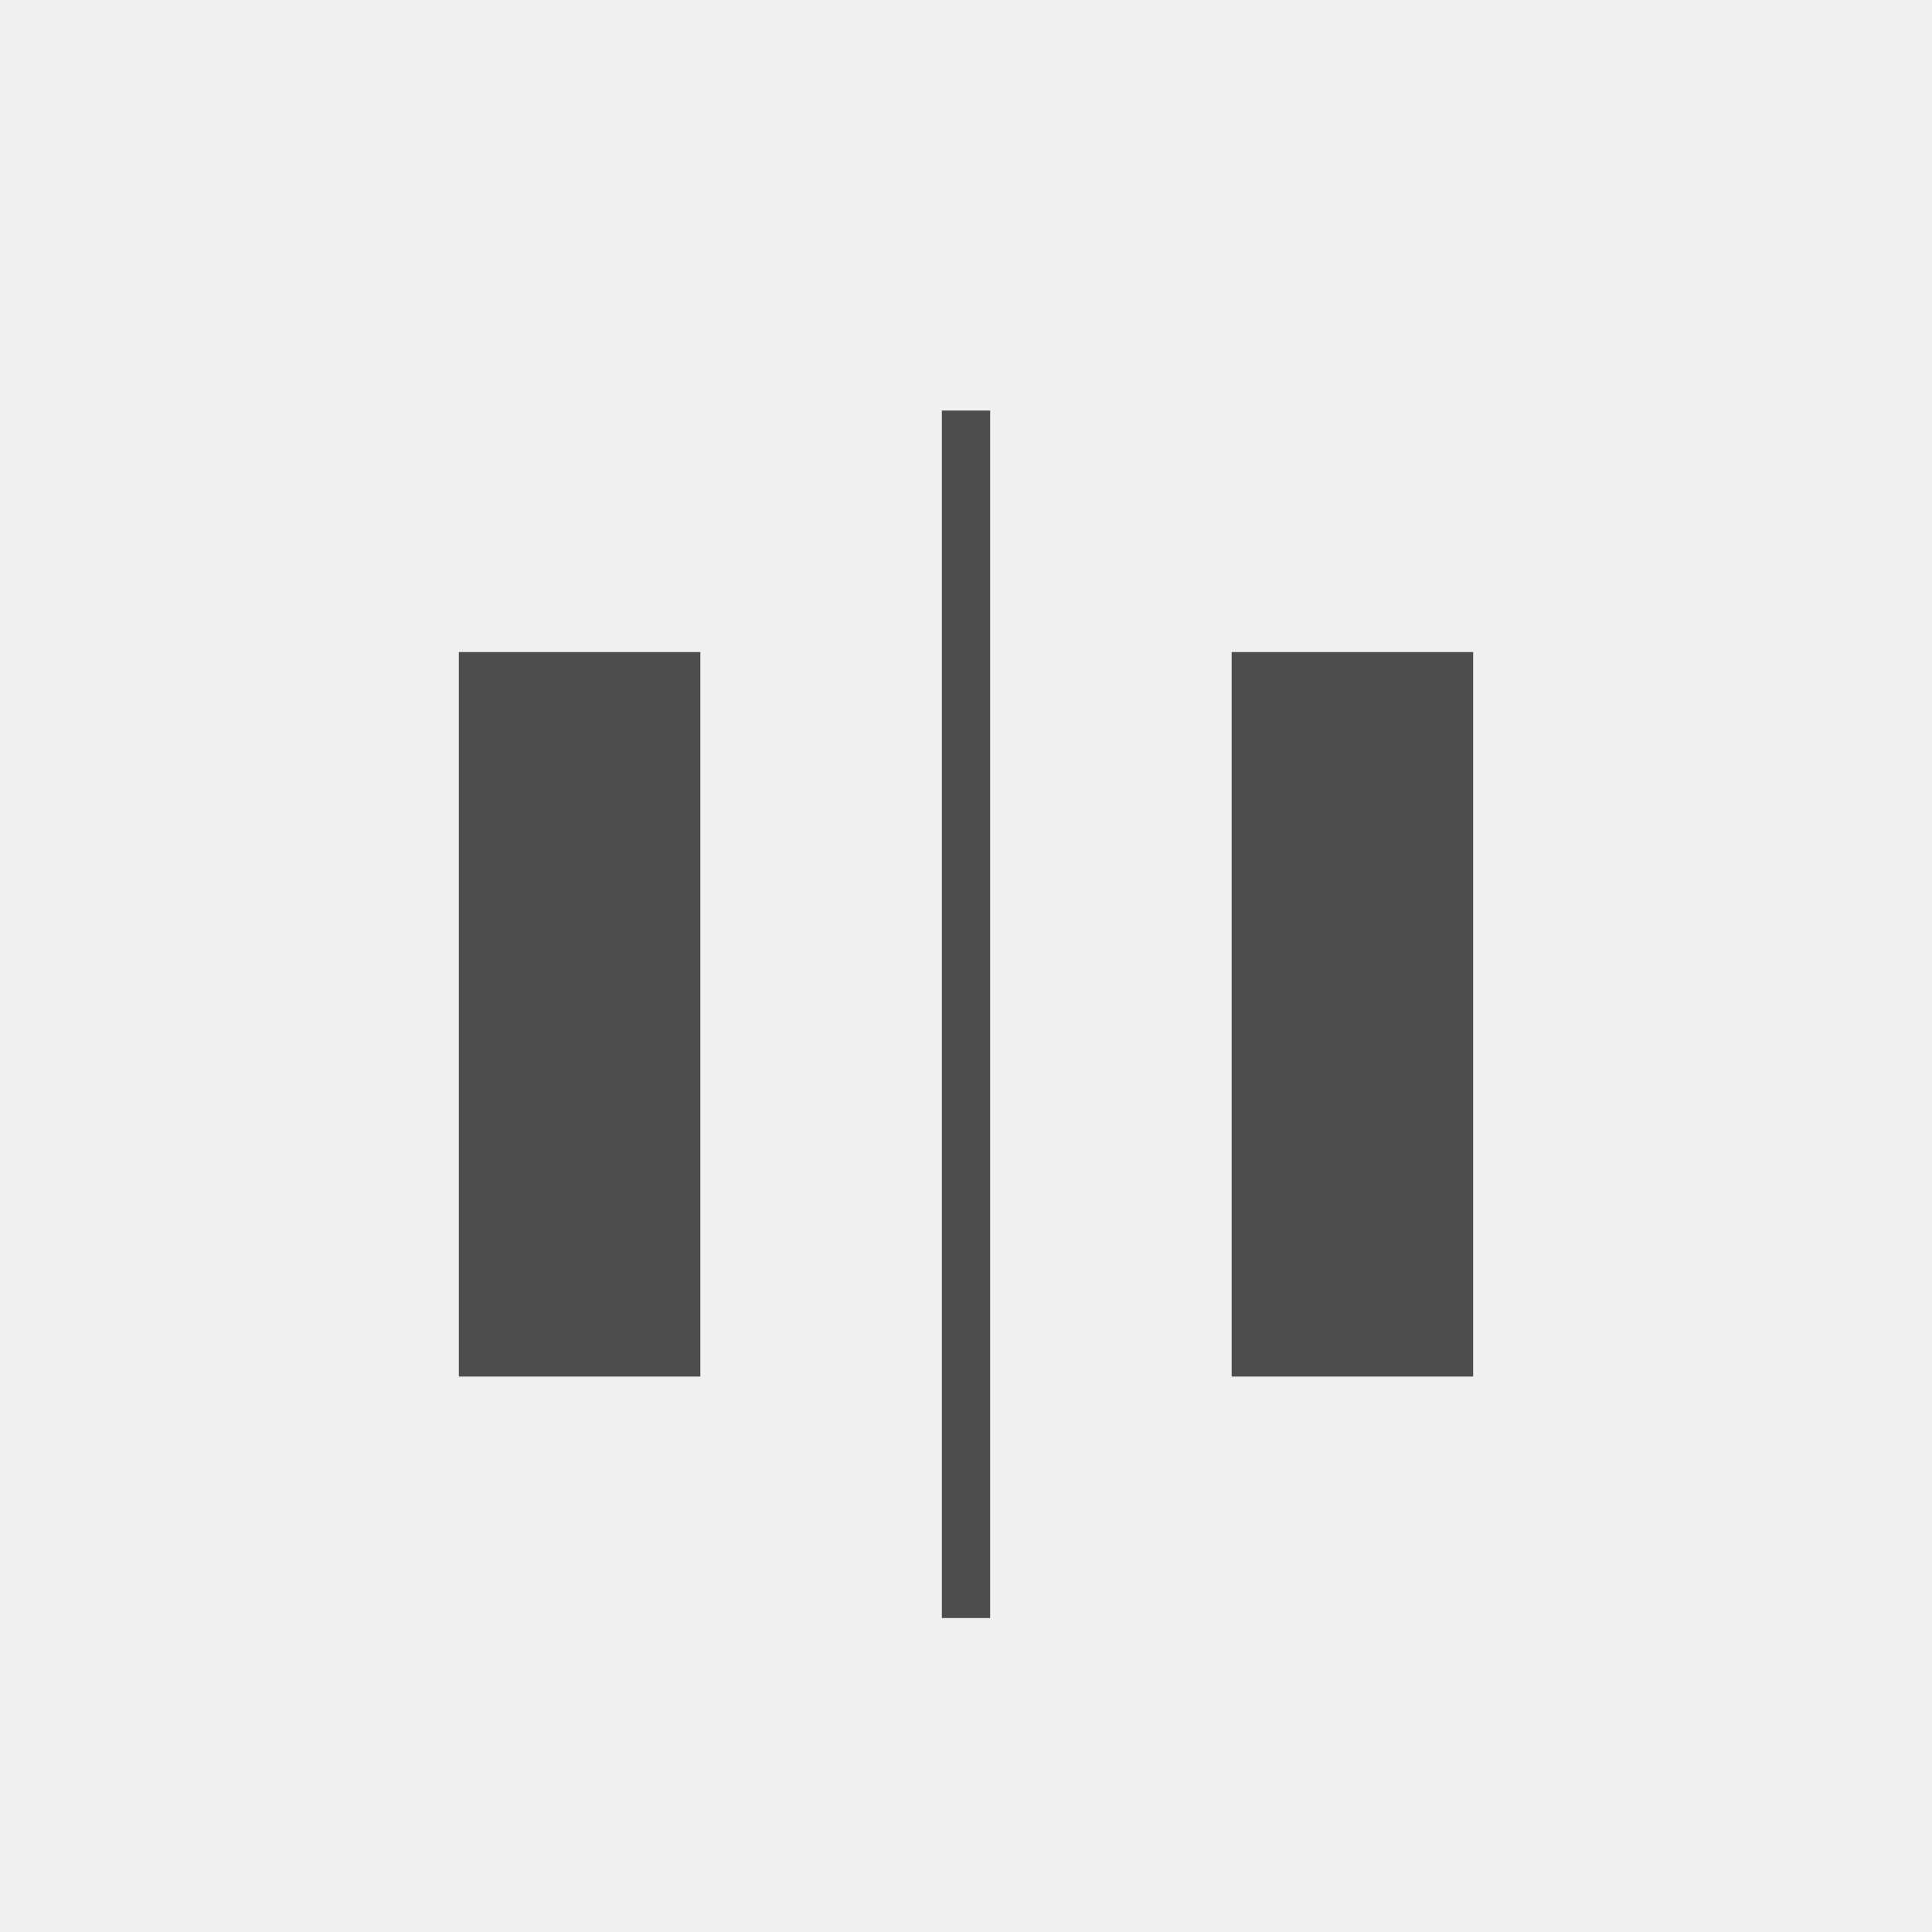
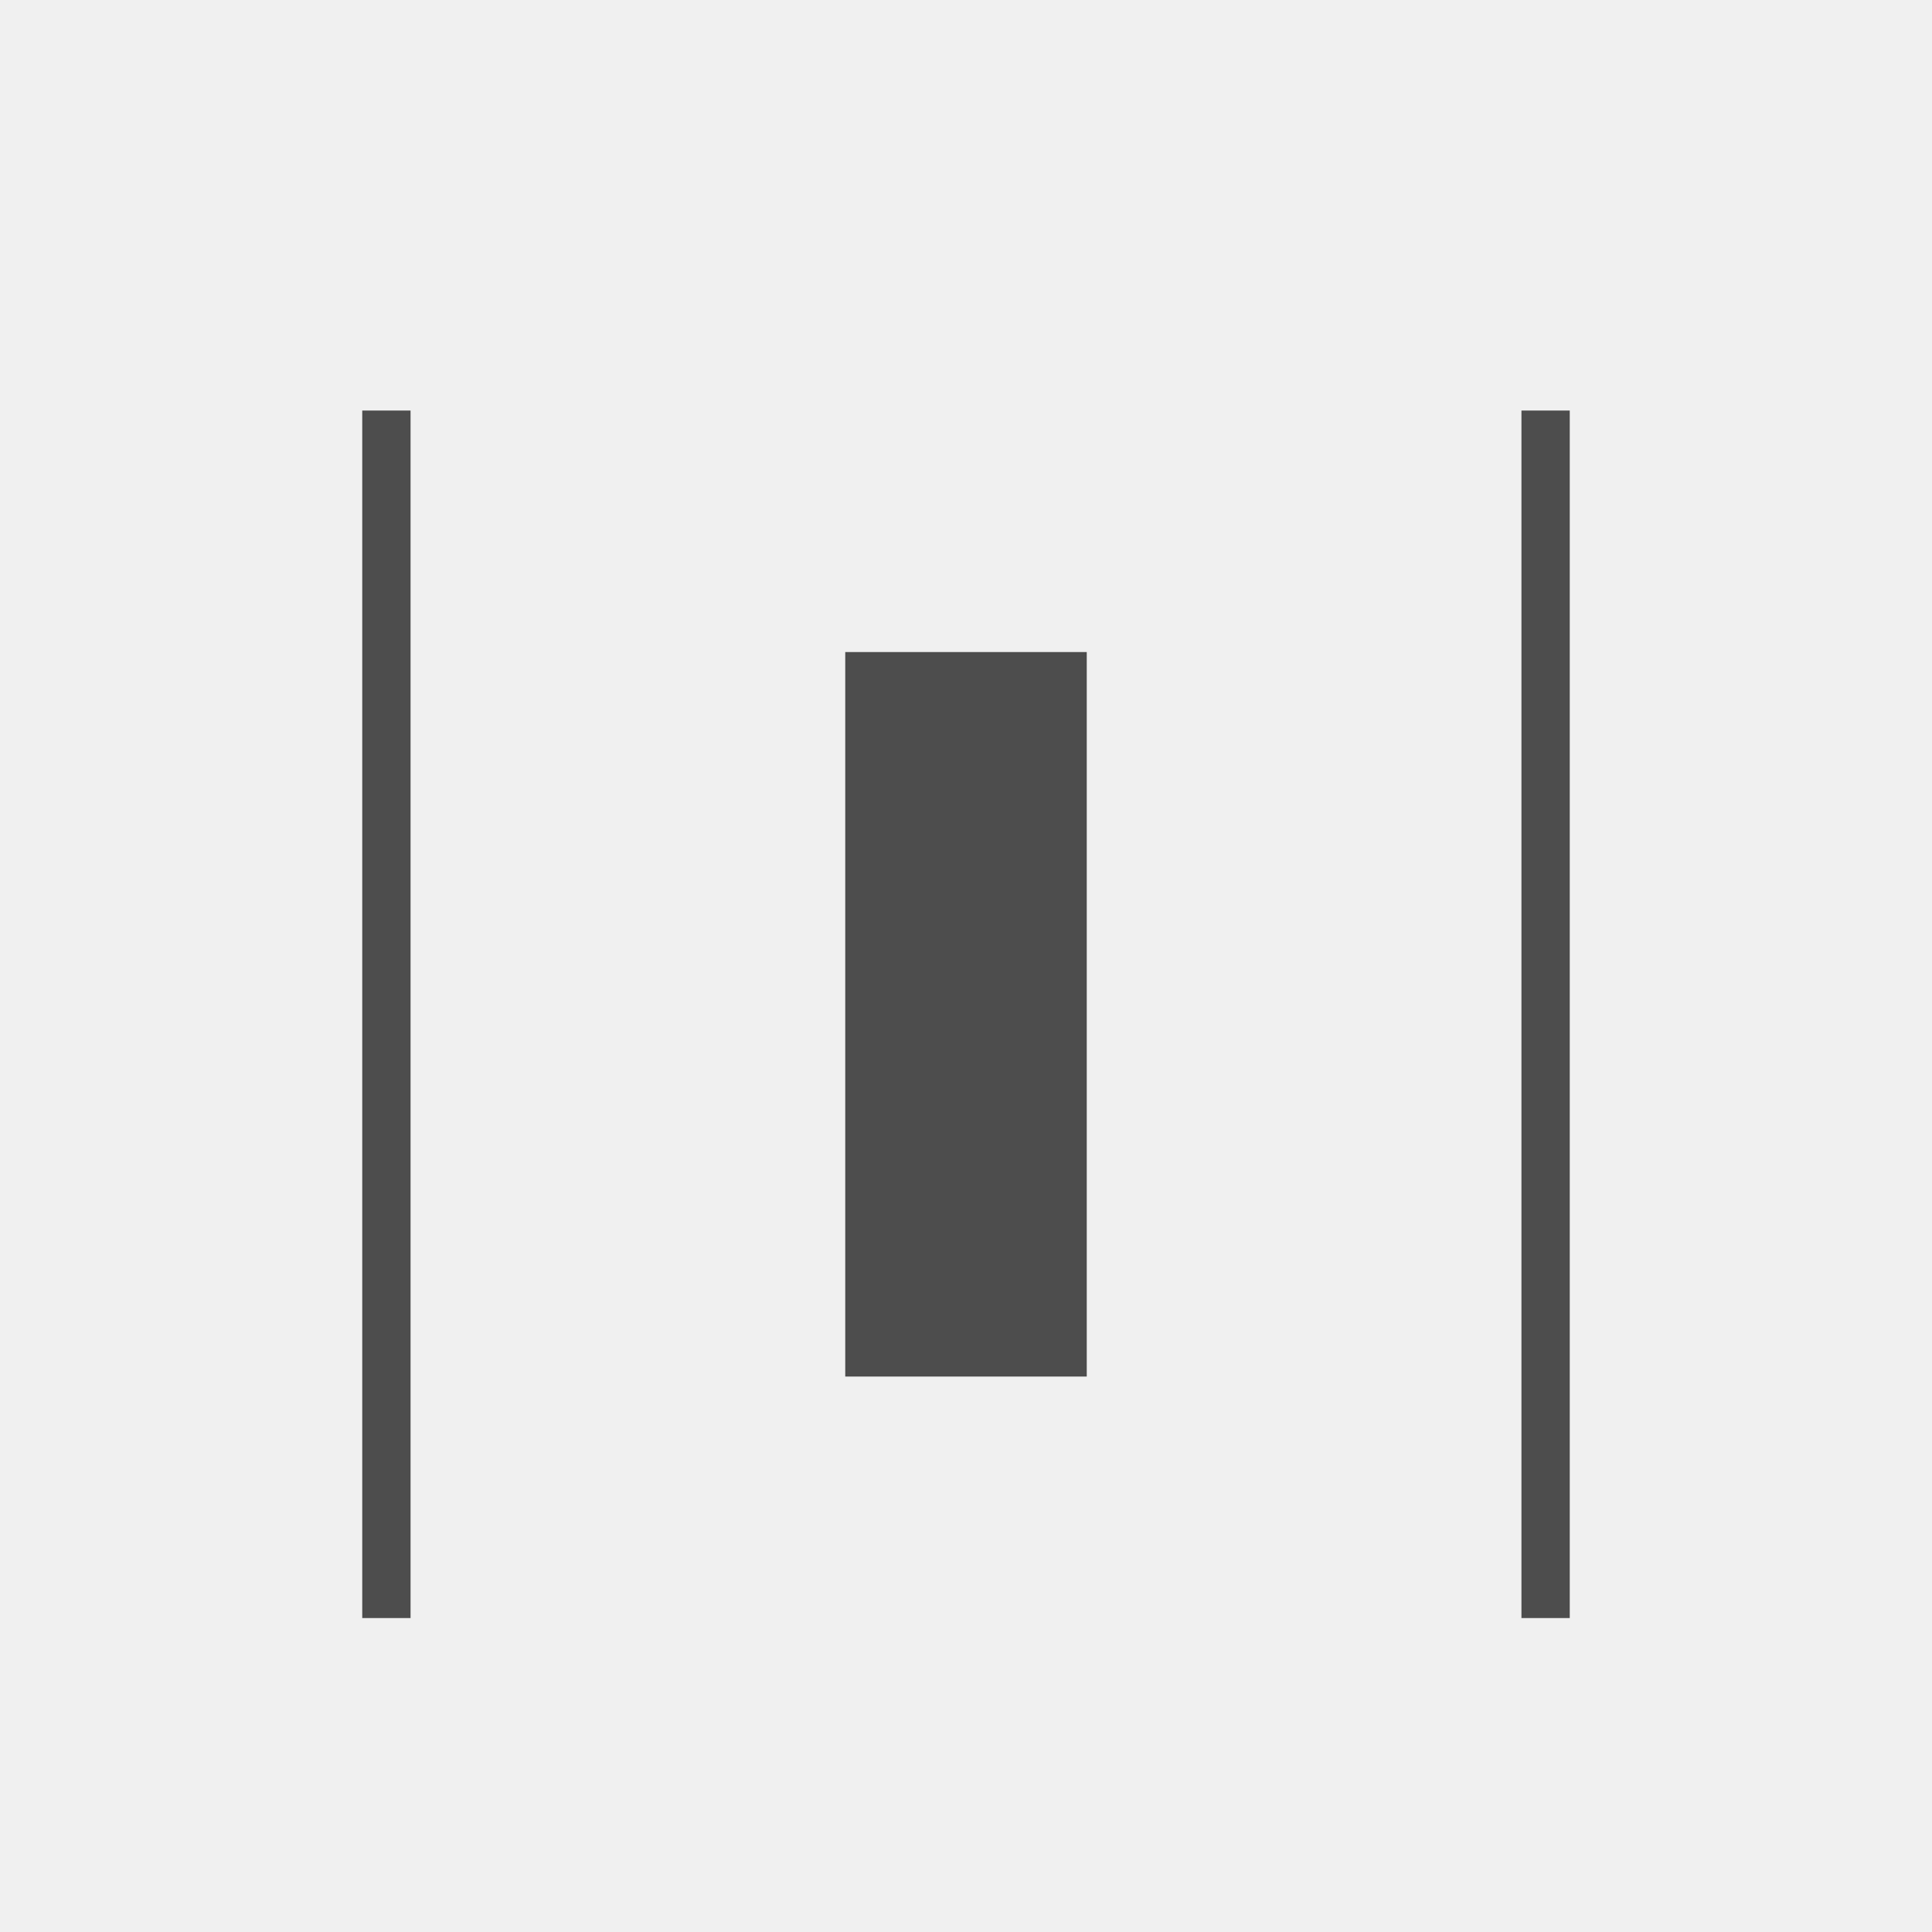
<svg xmlns="http://www.w3.org/2000/svg" width="80" height="80" viewBox="0 0 80 80">
  <g transform="translate(-1 -1)">
    <rect width="80" height="80" transform="translate(1 1)" fill="#f0f0f0" />
-     <rect width="10" height="30" transform="translate(20 28)" fill="#4d4d4d" />
-     <rect width="10" height="30" transform="translate(52 28)" fill="#4d4d4d" />
-     <rect width="2" height="50" transform="translate(40 18)" fill="#4d4d4d" />
+     <rect width="10" height="30" transform="translate(36 28)" fill="#4d4d4d" />
+     <rect width="2" height="50" transform="translate(16 18)" fill="#4d4d4d" />
+     <rect width="2" height="50" transform="translate(64 18)" fill="#4d4d4d" />
  </g>
</svg>
